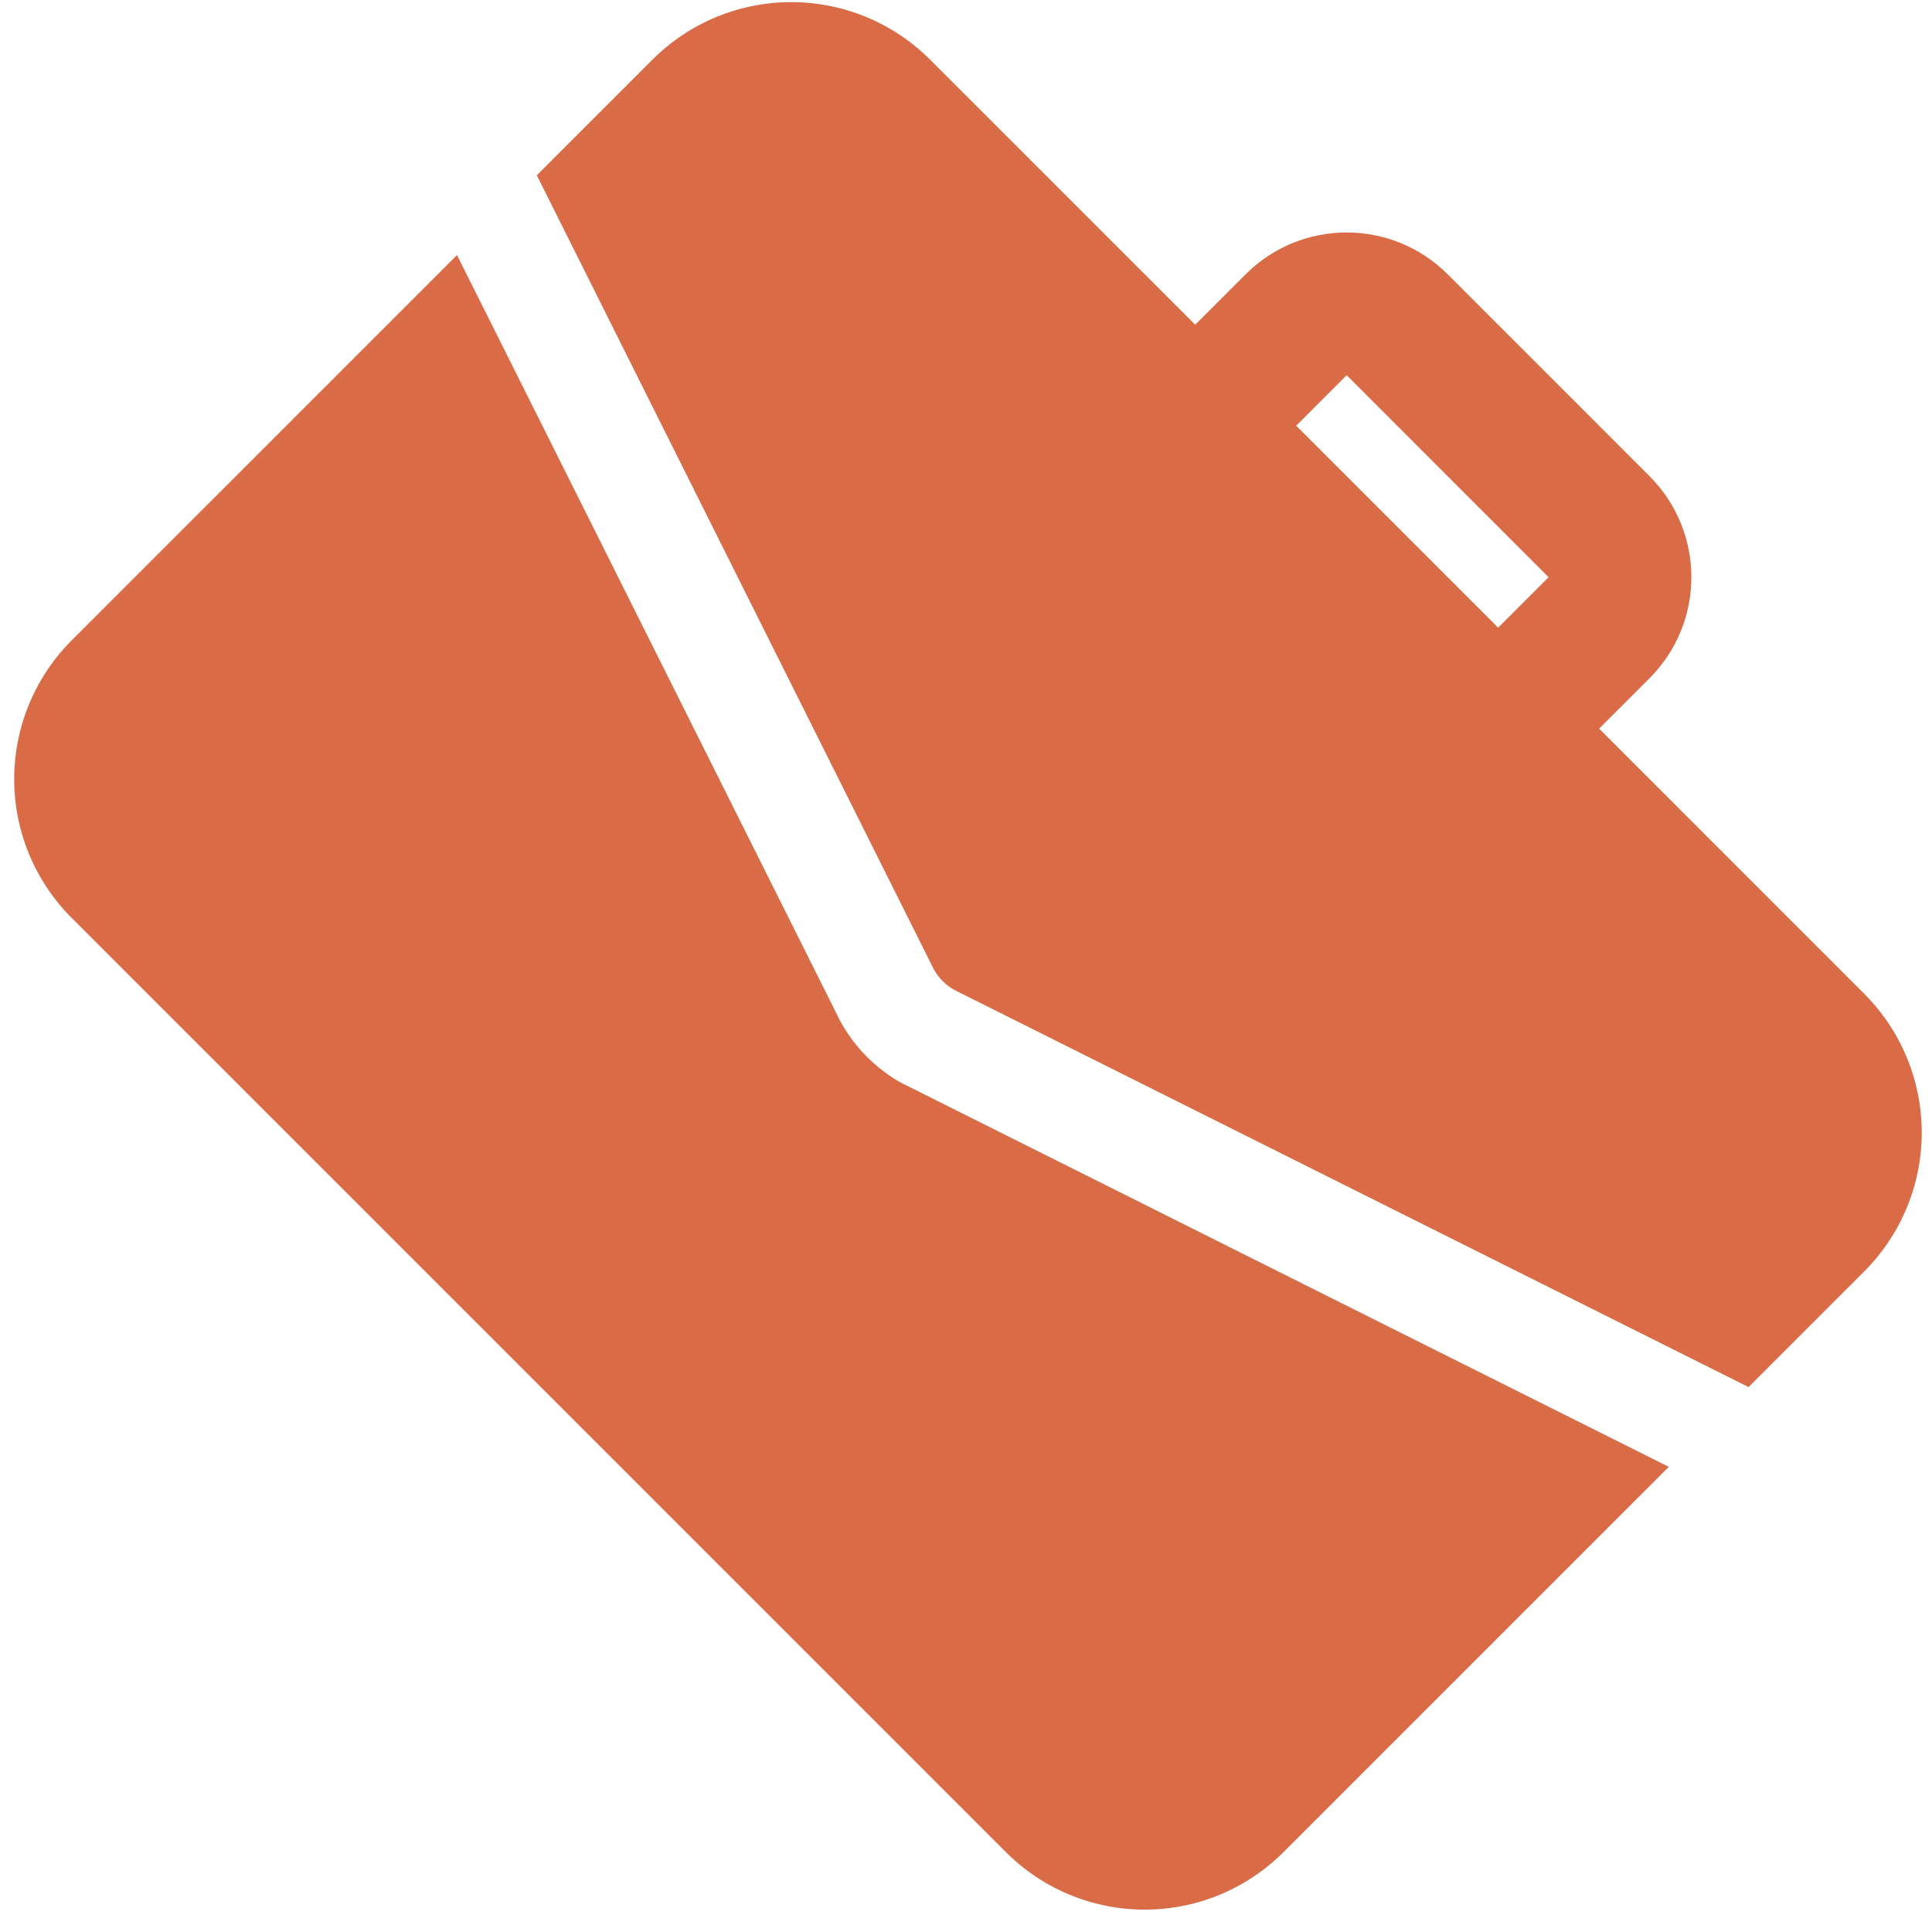
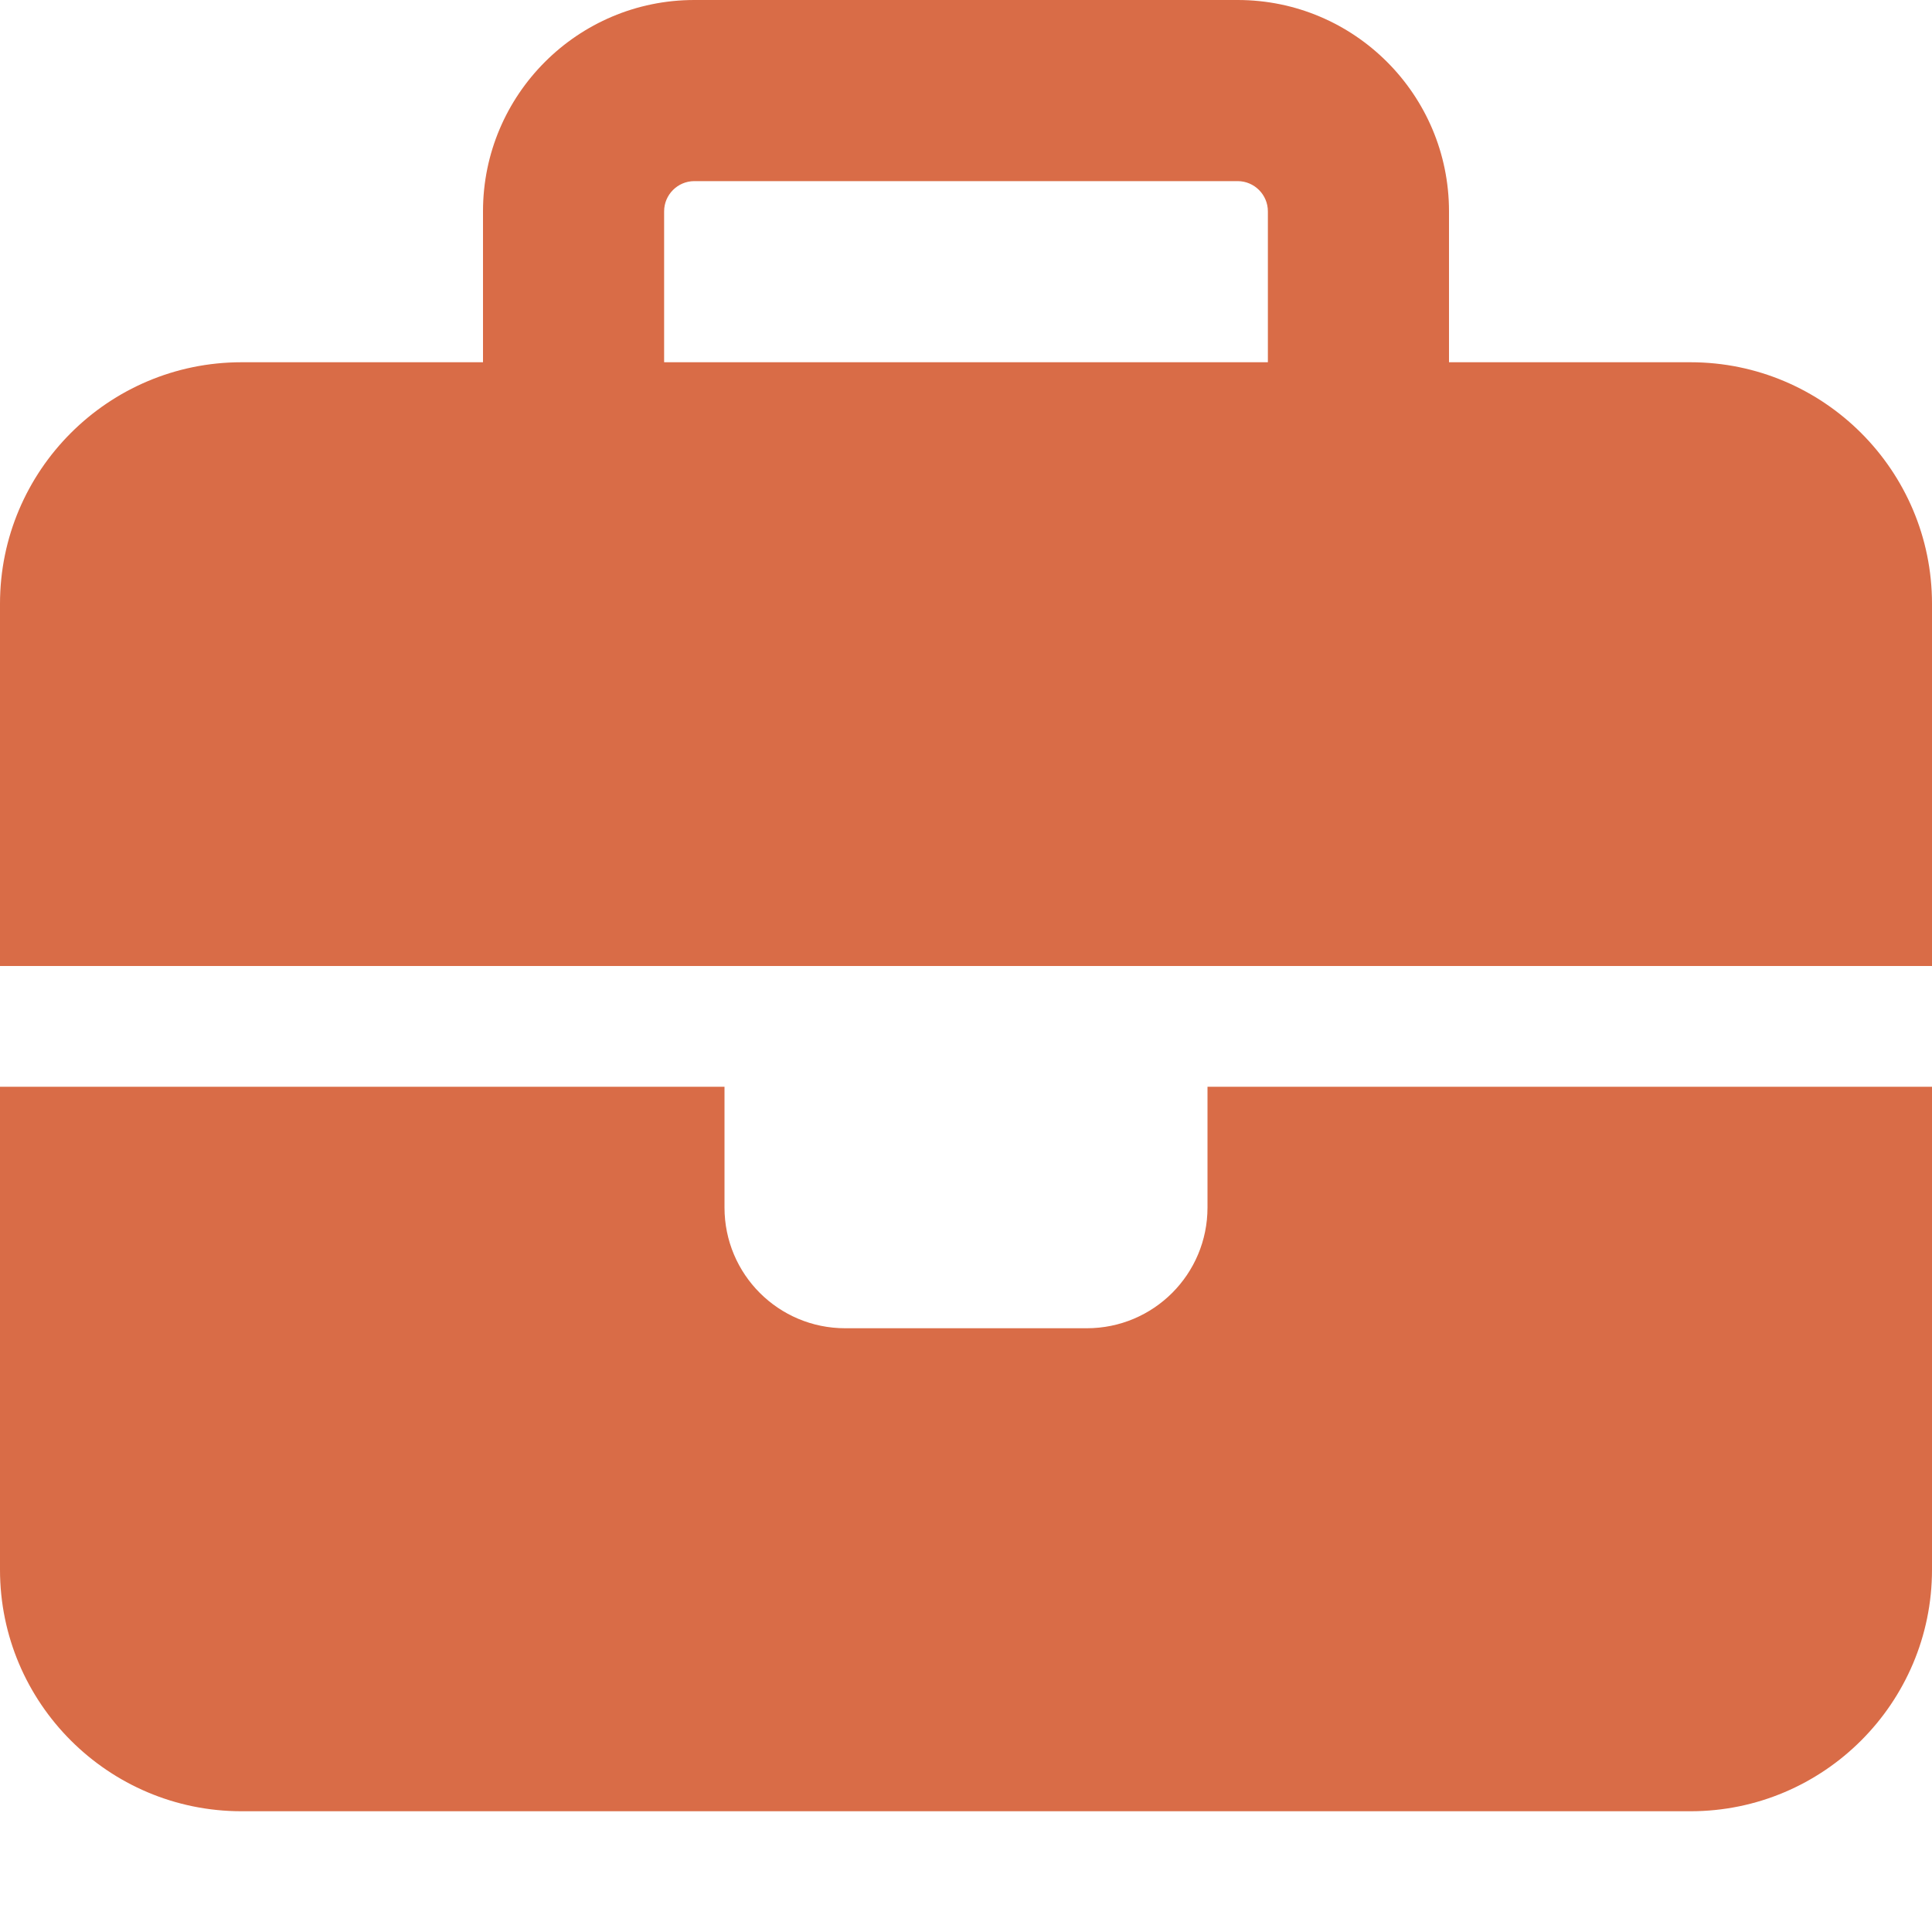
- <svg xmlns="http://www.w3.org/2000/svg" width="79" height="79">
-   <path d="m18.687 10.43 15.464 30.906c.31.682.743 1.322 1.3 1.88.558.557 1.198.99 1.714 1.217L68.237 59.98 52.484 75.732a8.025 8.025 0 0 1-11.355 0L2.934 37.538a8.025 8.025 0 0 1 0-11.356L18.687 10.43Zm19.345-7.99 10.839 10.838 2.065-2.064a5.845 5.845 0 0 1 8.258 0l8.258 8.259a5.845 5.845 0 0 1 0 8.258l-2.064 2.064 10.839 10.84a8.025 8.025 0 0 1 0 11.355l-4.728 4.728L39.126 40.53a1.963 1.963 0 0 1-.578-.413 1.963 1.963 0 0 1-.413-.578L21.95 7.168l4.728-4.728a8.025 8.025 0 0 1 11.355 0Zm17.033 12.903-2.064 2.065 8.258 8.258 2.064-2.064-8.258-8.259Z" fill="#D96C47" fill-rule="nonzero" />
+ <svg xmlns="http://www.w3.org/2000/svg" viewBox="0 0 512 512">
+   <path fill="#d96c47" d="M184 48l144 0c4.4 0 8 3.6 8 8l0 40L176 96l0-40c0-4.4 3.6-8 8-8zm-56 8l0 40L64 96C28.7 96 0 124.7 0 160l0 96 192 0 128 0 192 0 0-96c0-35.3-28.7-64-64-64l-64 0 0-40c0-30.9-25.1-56-56-56L184 0c-30.9 0-56 25.1-56 56zM512 288l-192 0 0 32c0 17.7-14.3 32-32 32l-64 0c-17.7 0-32-14.3-32-32l0-32L0 288 0 416c0 35.3 28.7 64 64 64l384 0c35.3 0 64-28.7 64-64l0-128z" />
</svg>
